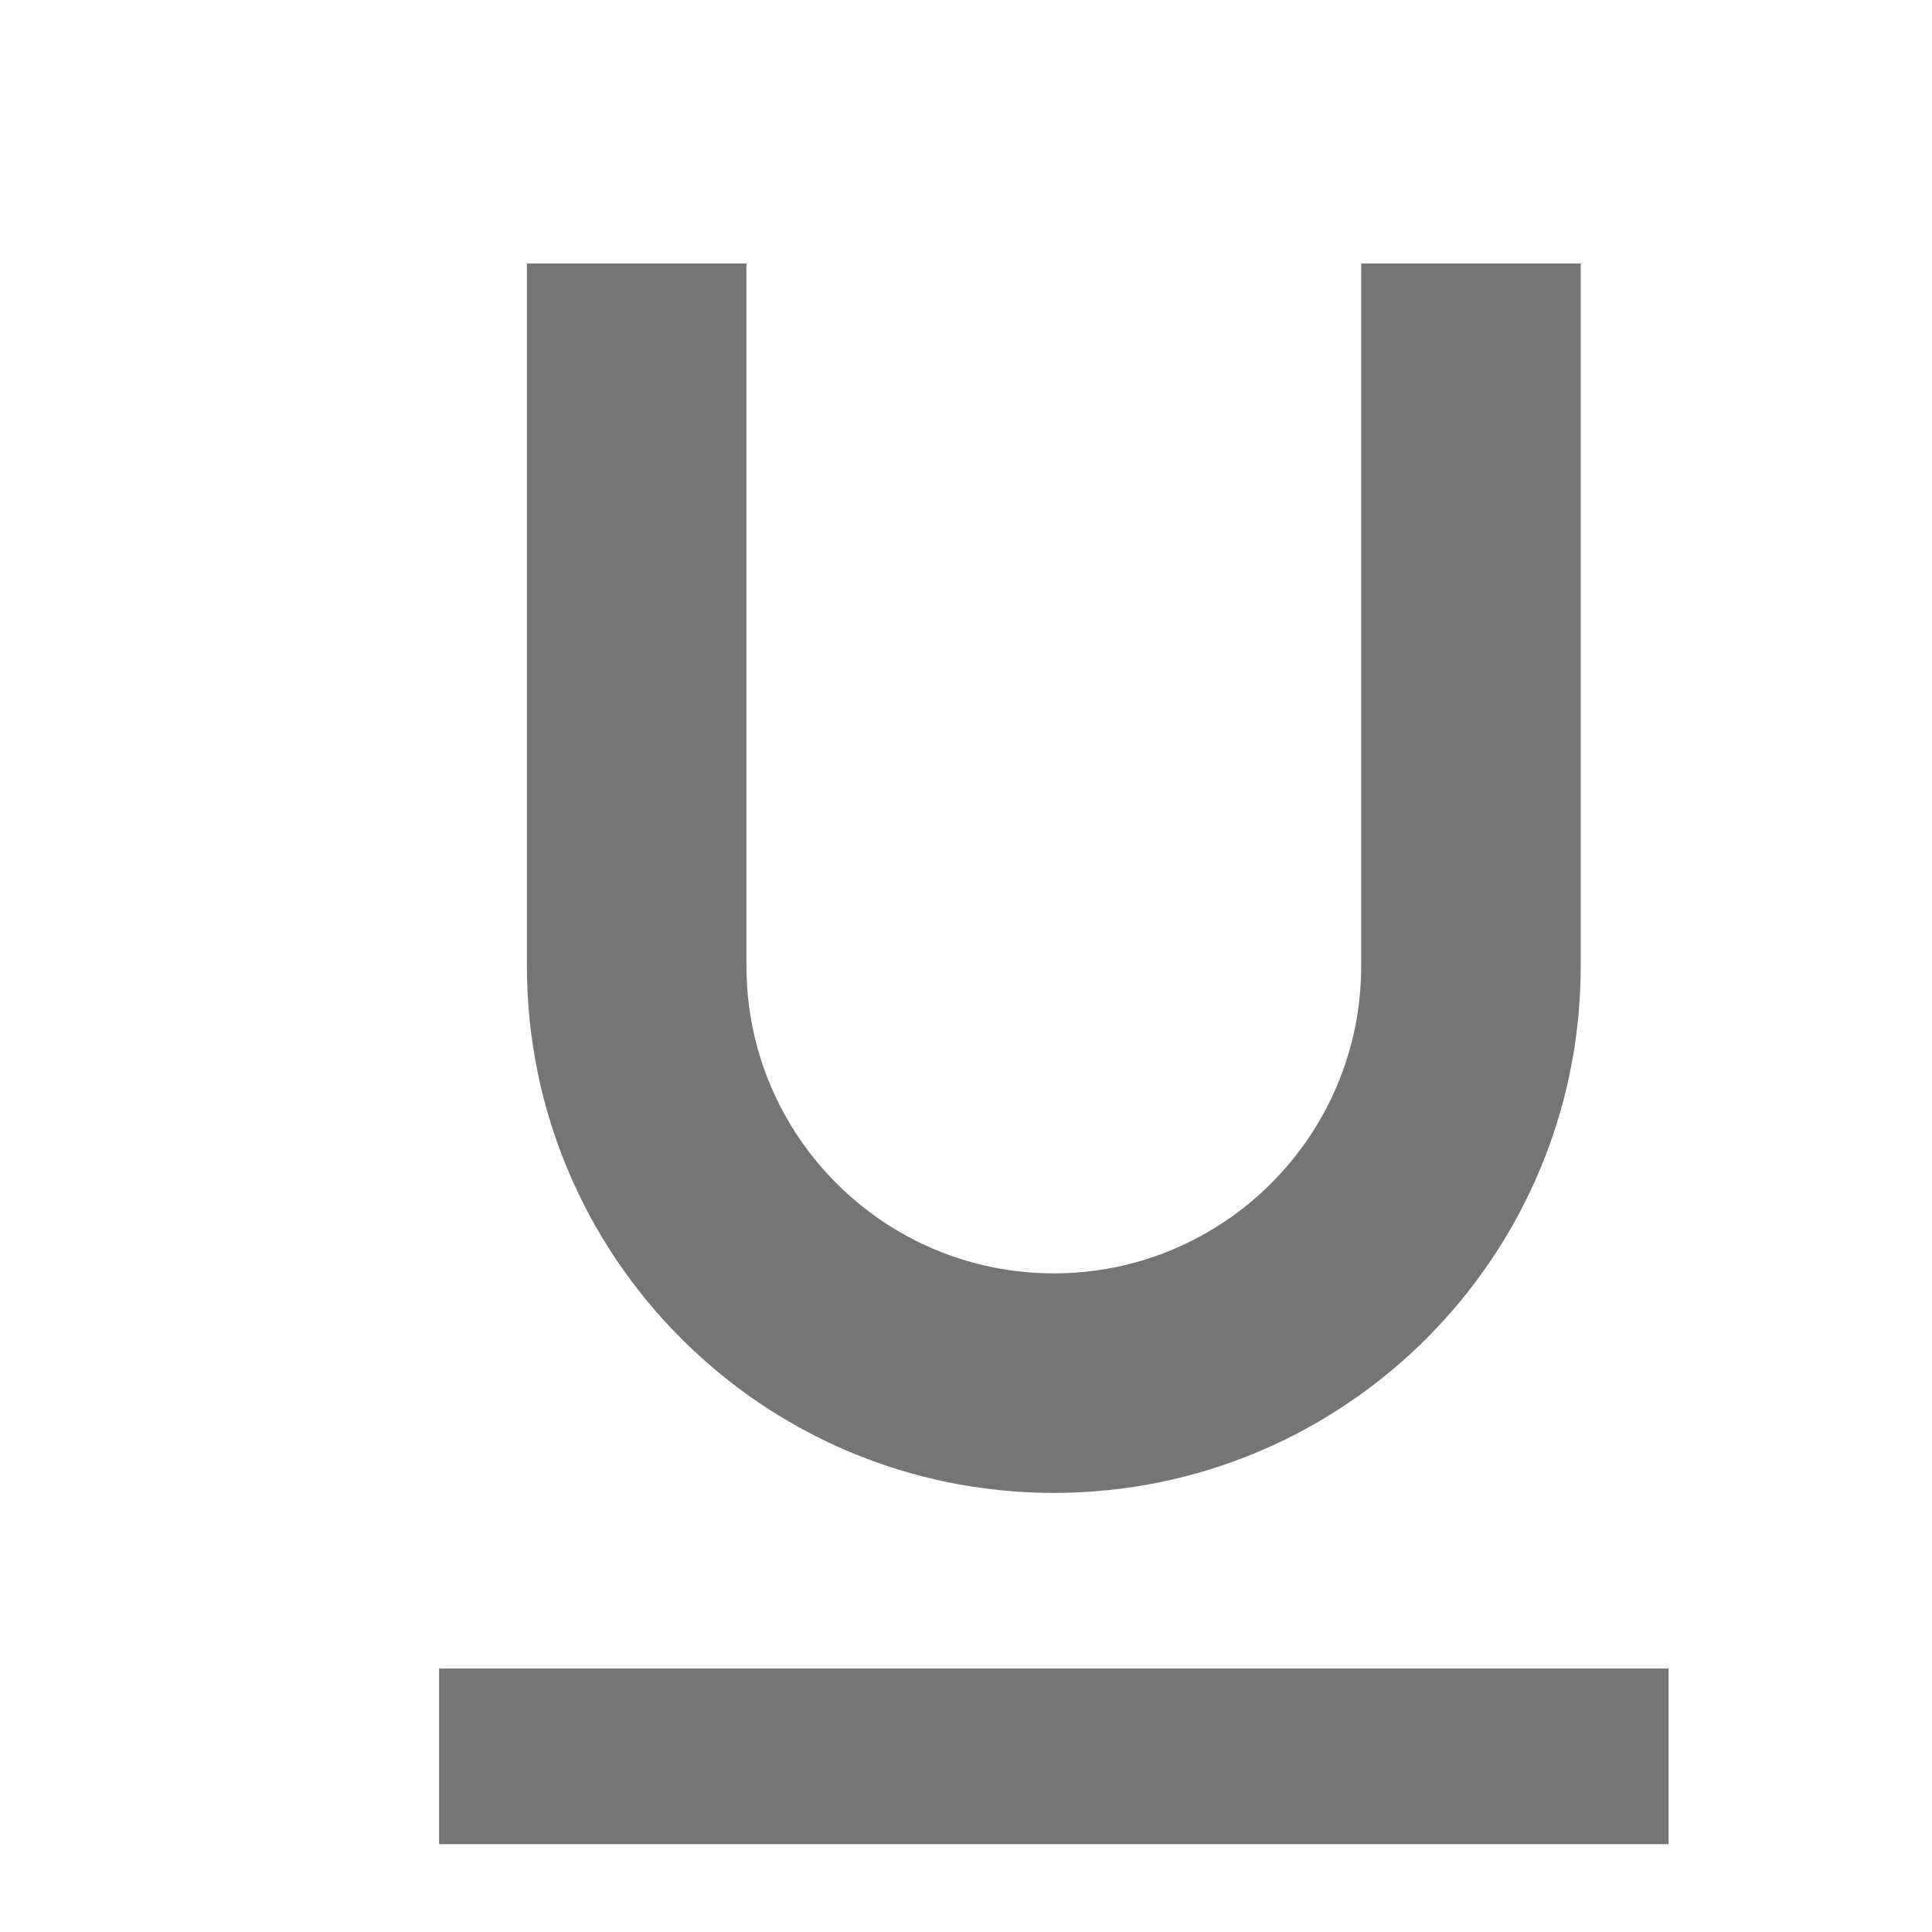
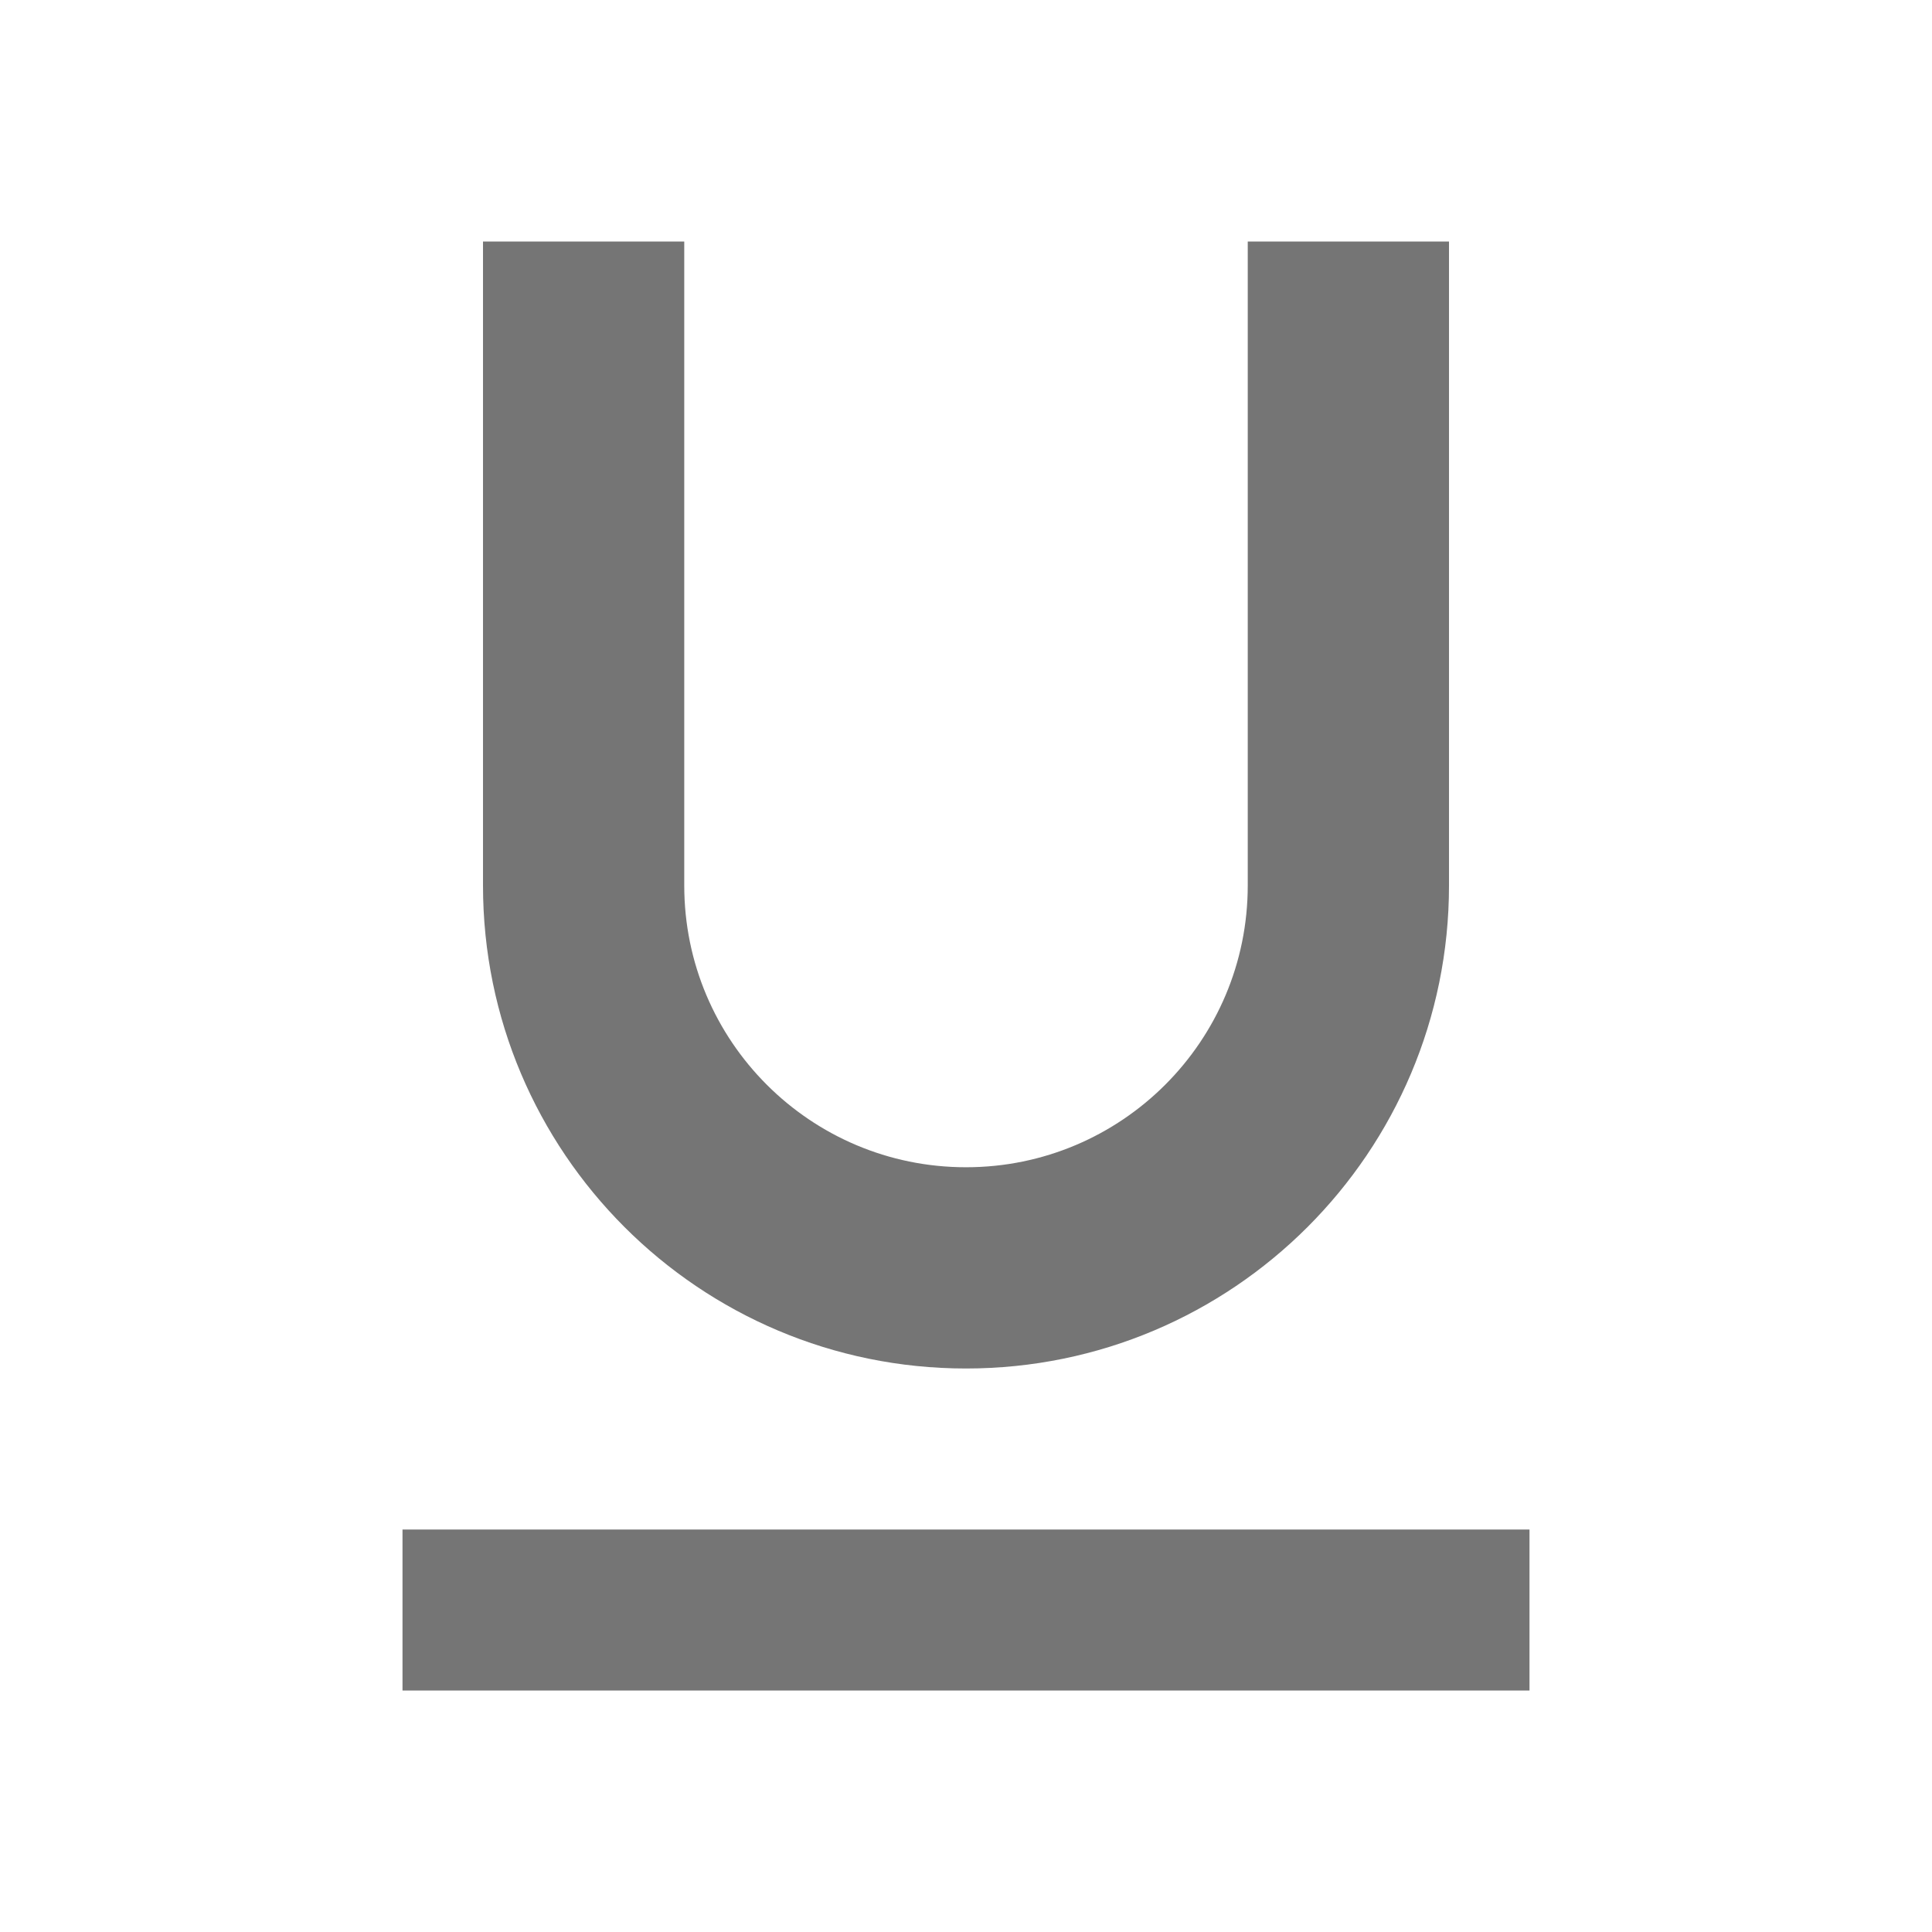
- <svg xmlns="http://www.w3.org/2000/svg" fill="#757575" version="1.1" width="22" height="22" viewBox="0 0 22 22">
+ <svg xmlns="http://www.w3.org/2000/svg" fill="#757575" version="1.1" width="24" height="24" viewBox="0 0 24 24">
  <path d="M5,21H19V19H5V21M12,17A6,6 0 0,0 18,11V3H15.5V11A3.5,3.5 0 0,1 12,14.5A3.5,3.5 0 0,1 8.5,11V3H6V11A6,6 0 0,0 12,17Z" />
</svg>
